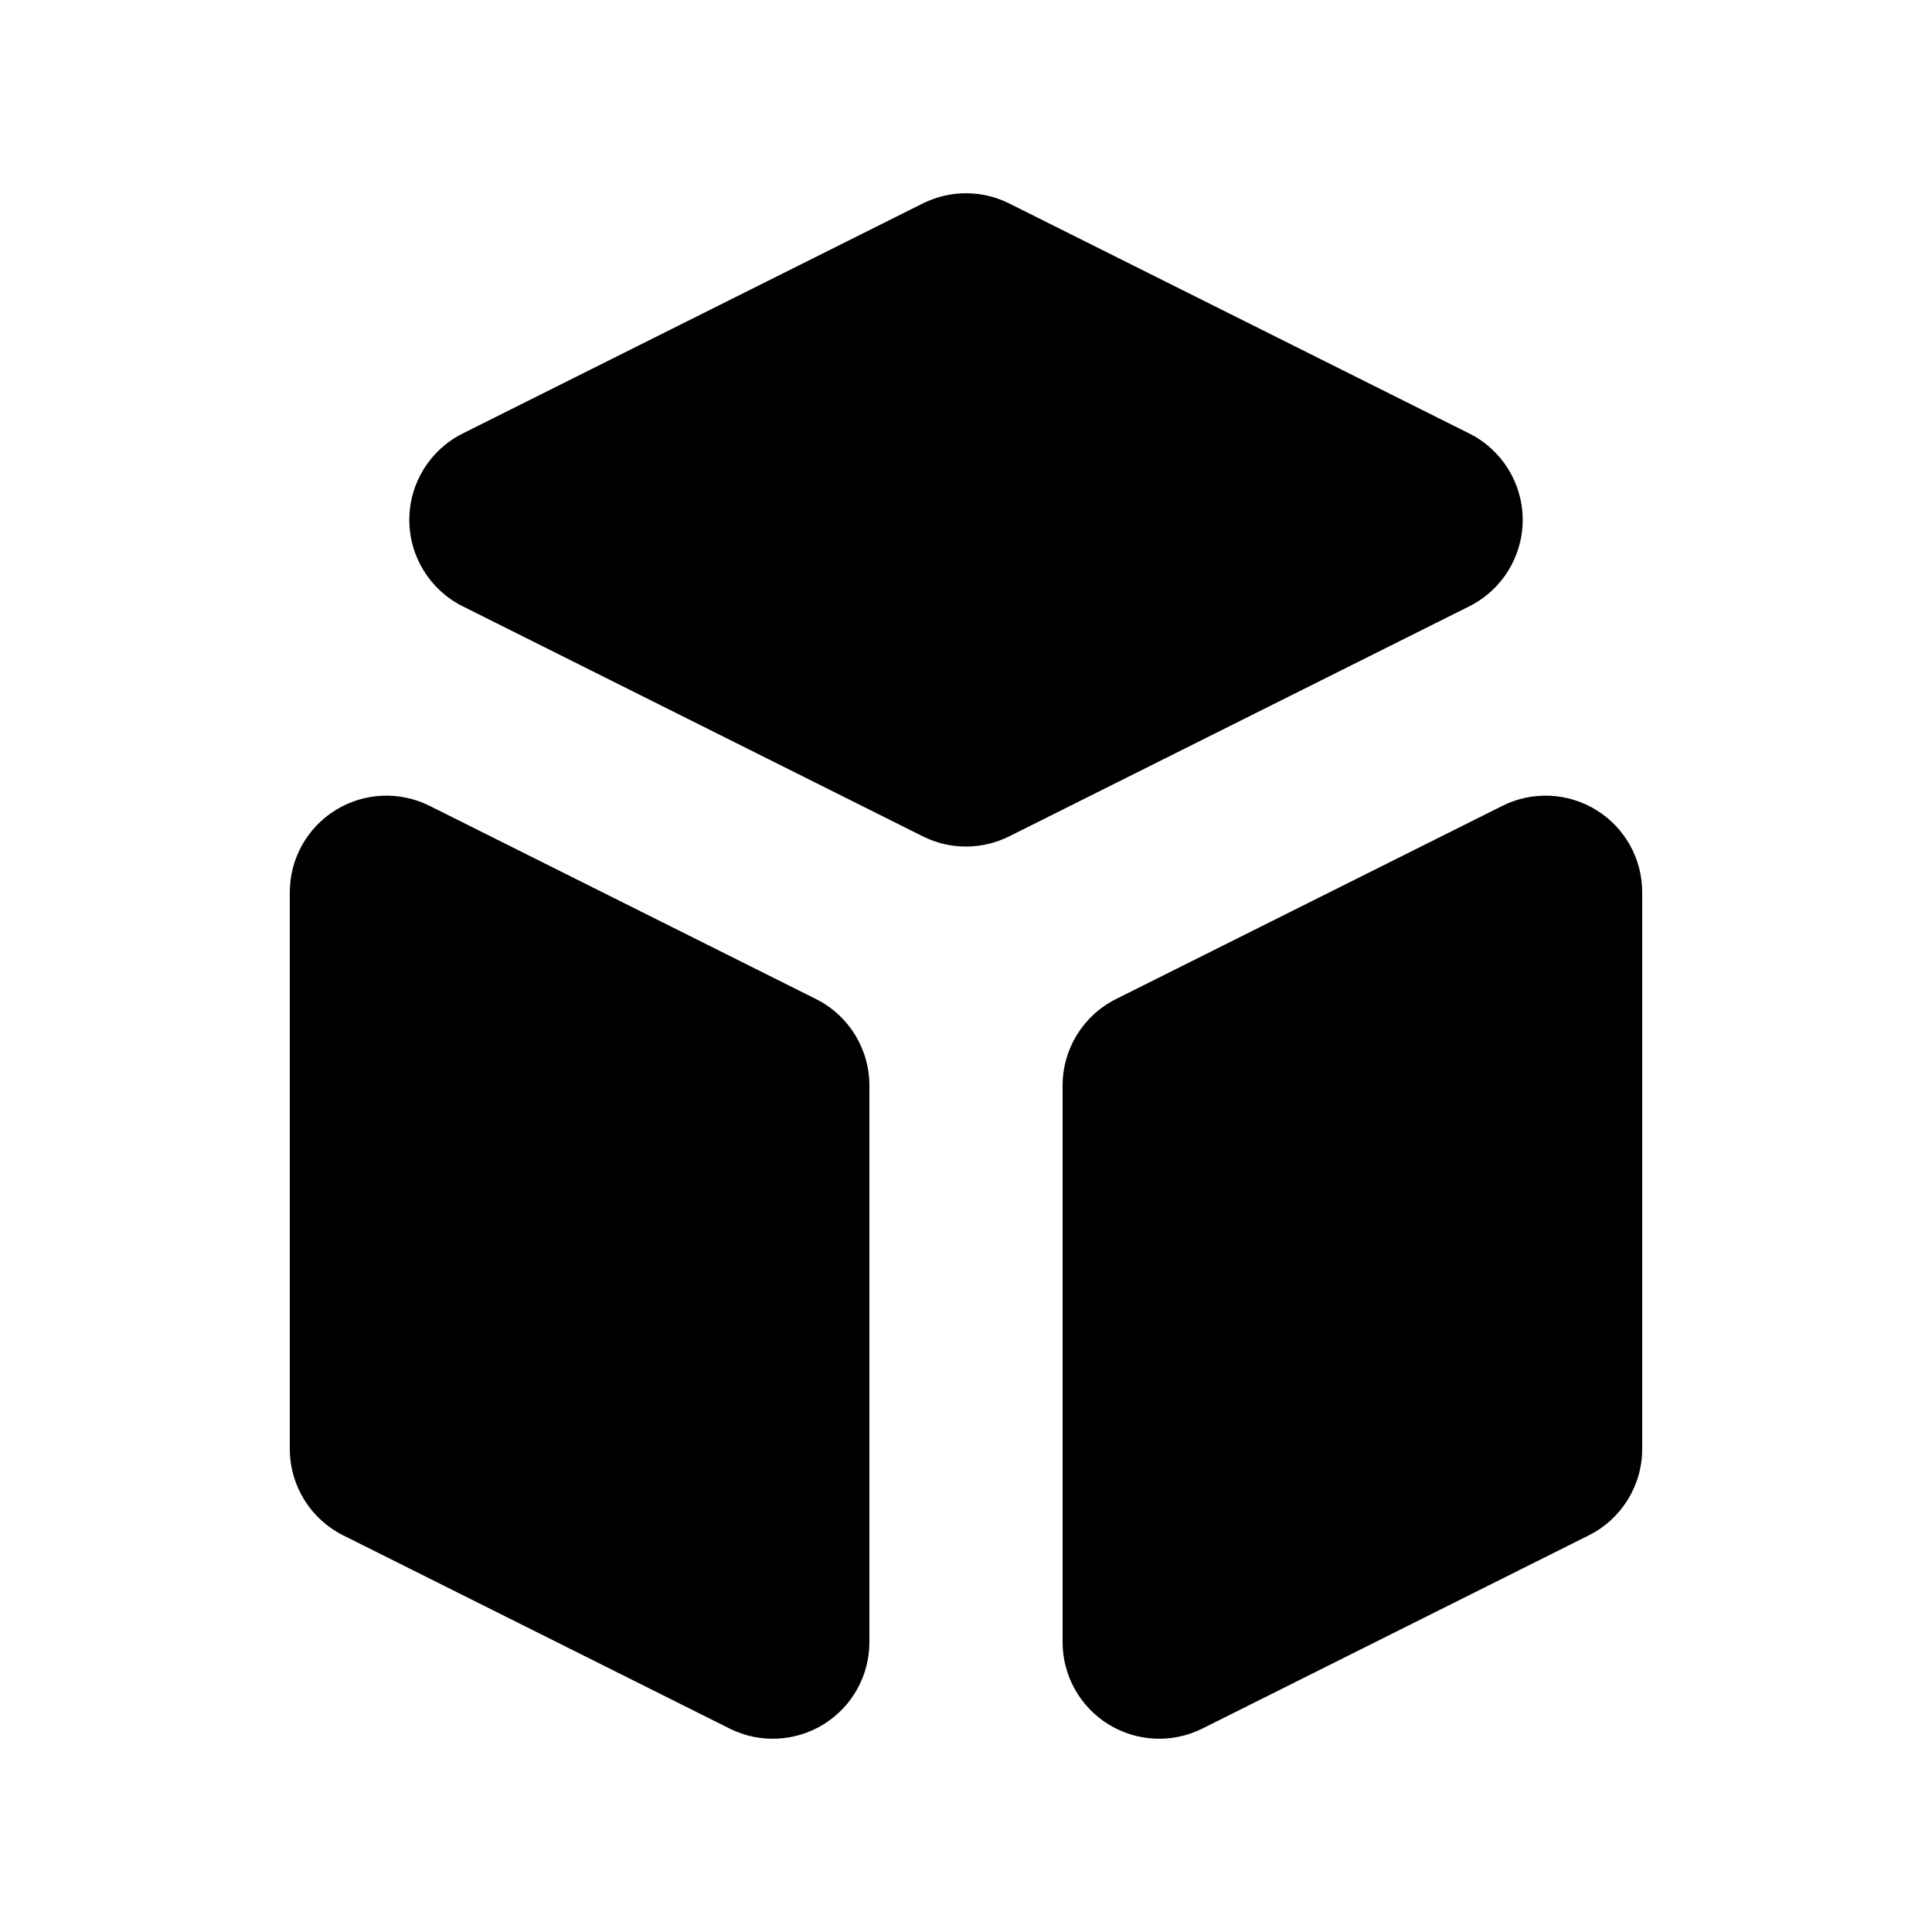
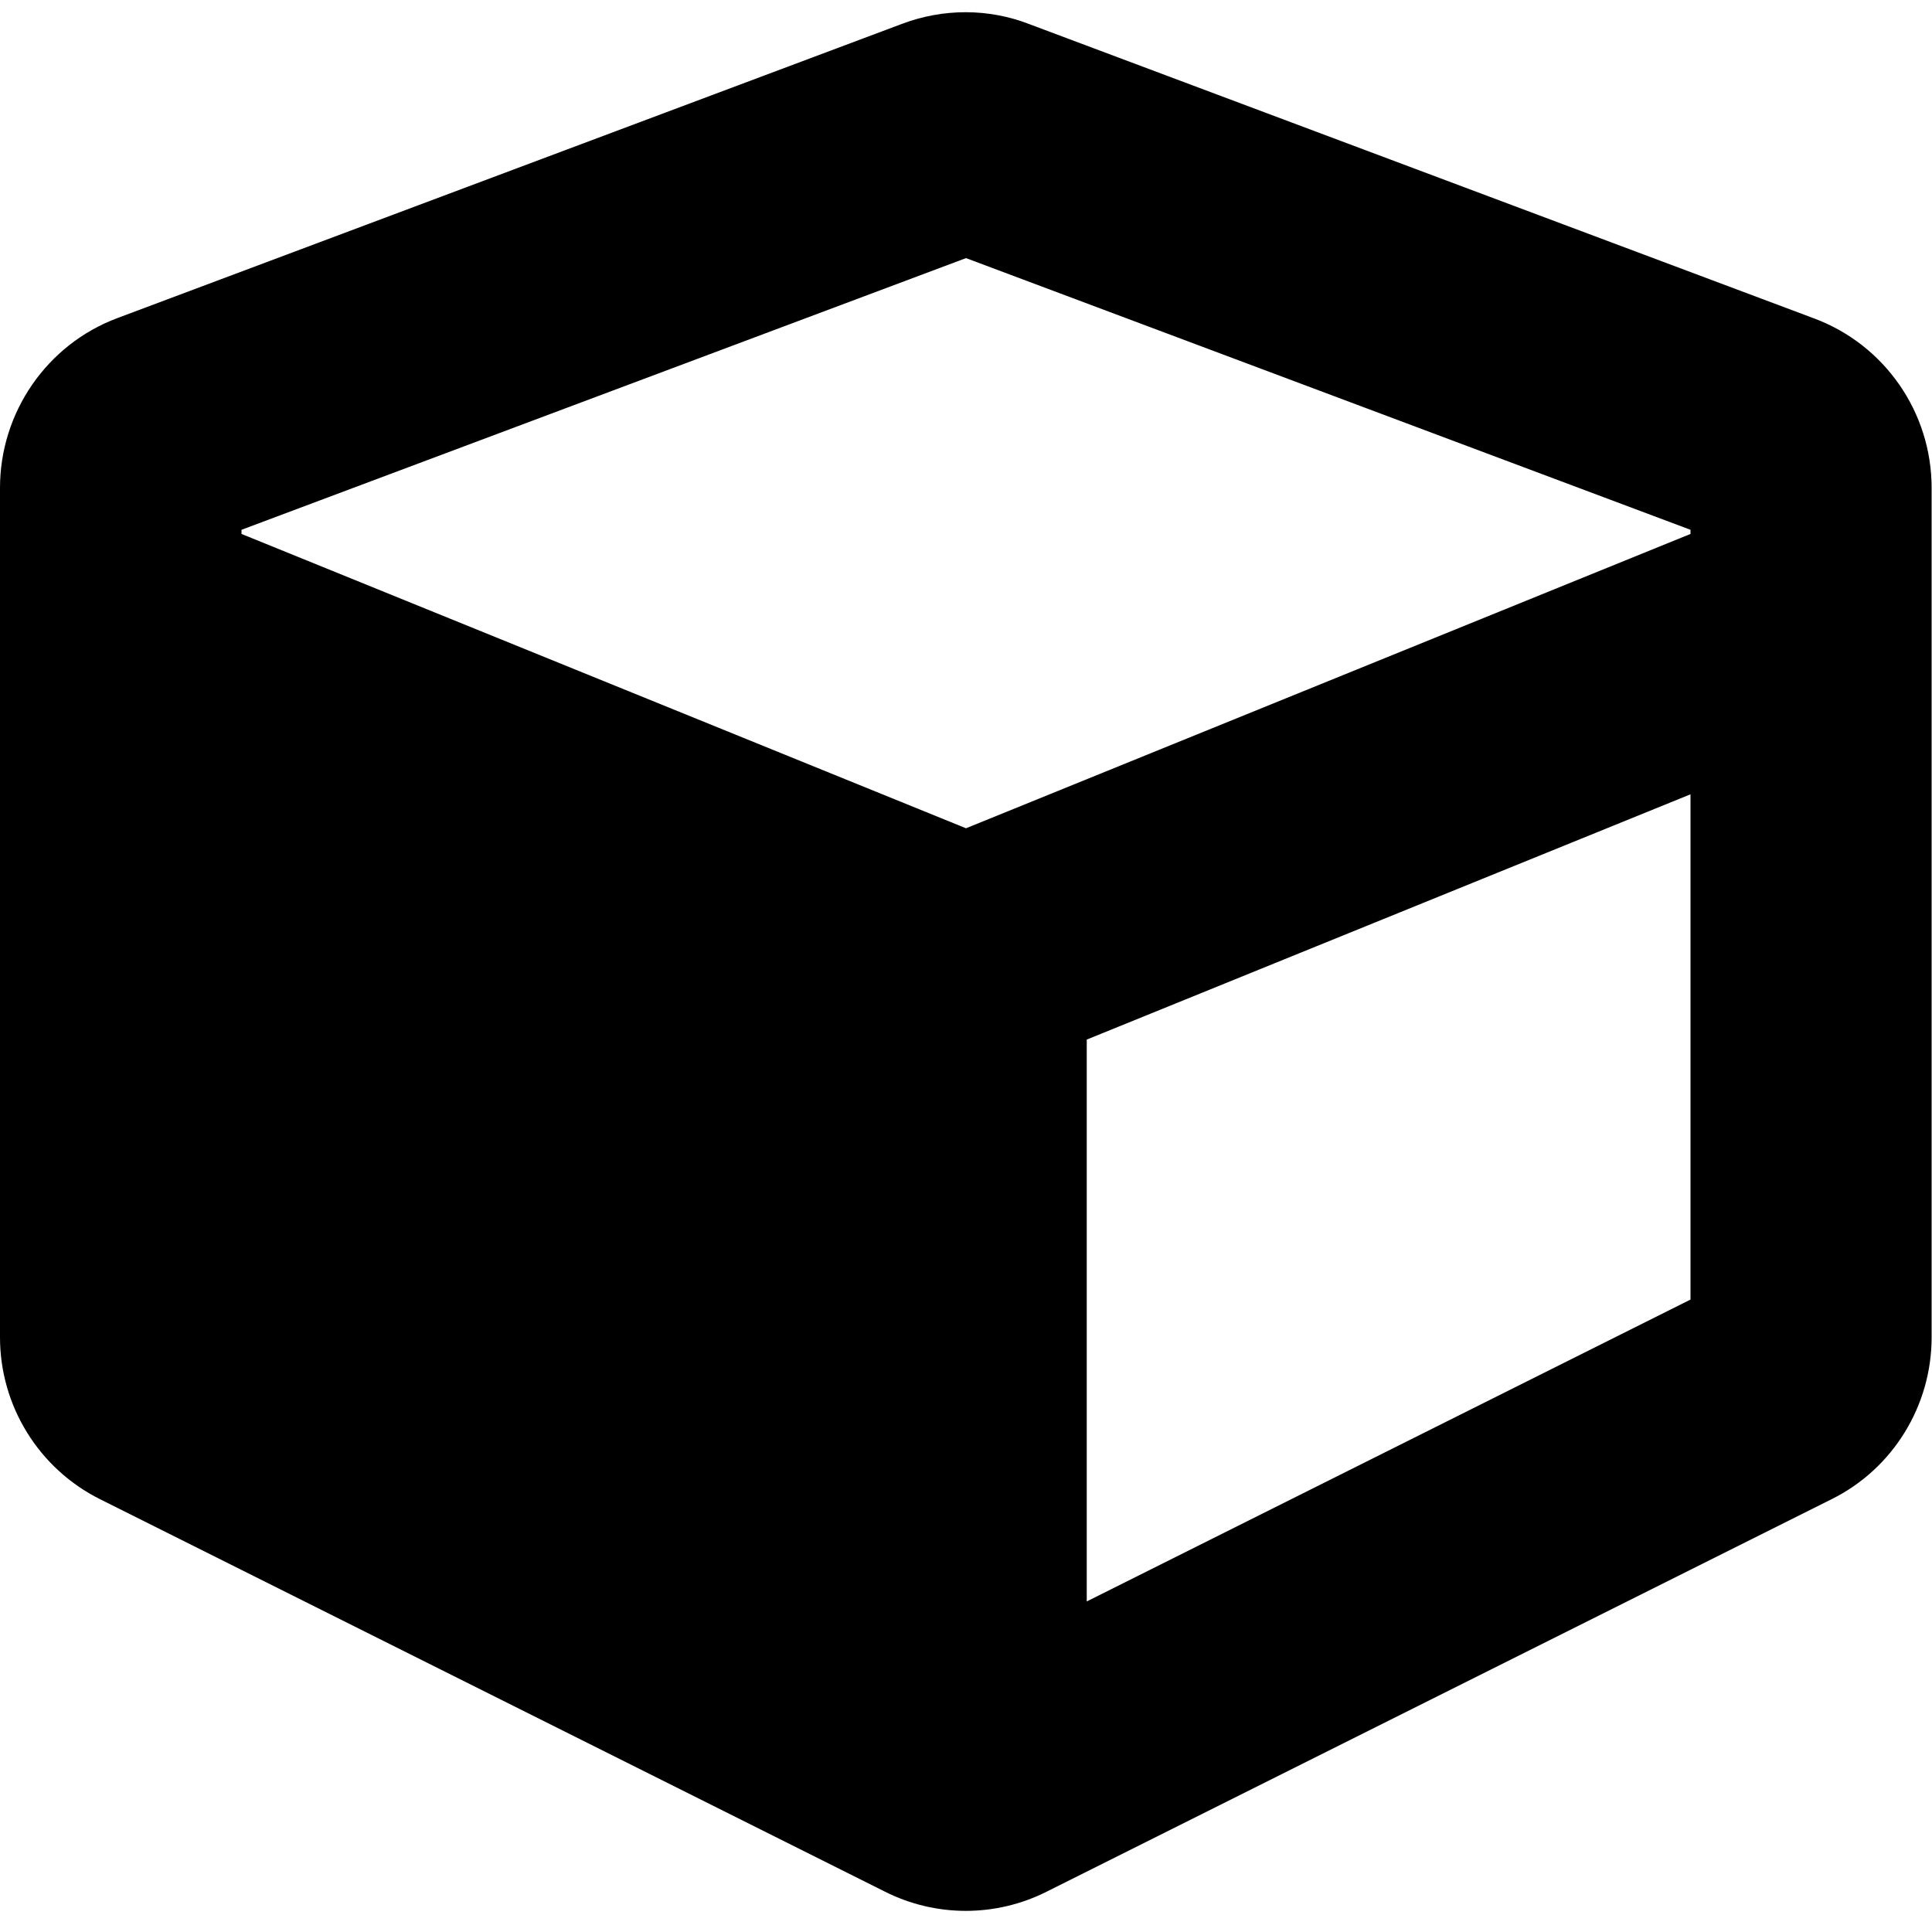
- <svg xmlns="http://www.w3.org/2000/svg" viewBox="0 0 20 20" fill="currentColor" aria-hidden="true">
-   <path d="M11 17a1 1 0 001.447.894l4-2A1 1 0 0017 15V9.236a1 1 0 00-1.447-.894l-4 2a1 1 0 00-.553.894V17zM15.211 6.276a1 1 0 000-1.788l-4.764-2.382a1 1 0 00-.894 0L4.789 4.488a1 1 0 000 1.788l4.764 2.382a1 1 0 00.894 0l4.764-2.382zM4.447 8.342A1 1 0 003 9.236V15a1 1 0 00.553.894l4 2A1 1 0 009 17v-5.764a1 1 0 00-.553-.894l-4-2z" />
+ <svg xmlns="http://www.w3.org/2000/svg" viewBox="0 0 512 512" fill="currentColor" aria-hidden="true">
+   <path d="M239.1 6.3l-208 78c-18.7 7-31.1 25-31.1 45v225.1c0 18.2 10.3 34.8 26.5 42.9l208 104c13.5 6.8 29.4 6.8 42.9 0l208-104c16.3-8.1 26.5-24.8 26.5-42.9V129.3c0-20-12.4-37.9-31.1-44.9l-208-78C262 2.2 250 2.2 239.1 6.3zM256 68.4l192 72v1.1l-192 78-192-78v-1.1l192-72zm32 356V275.5l160-65v133.9l-160 80z" />
</svg>
